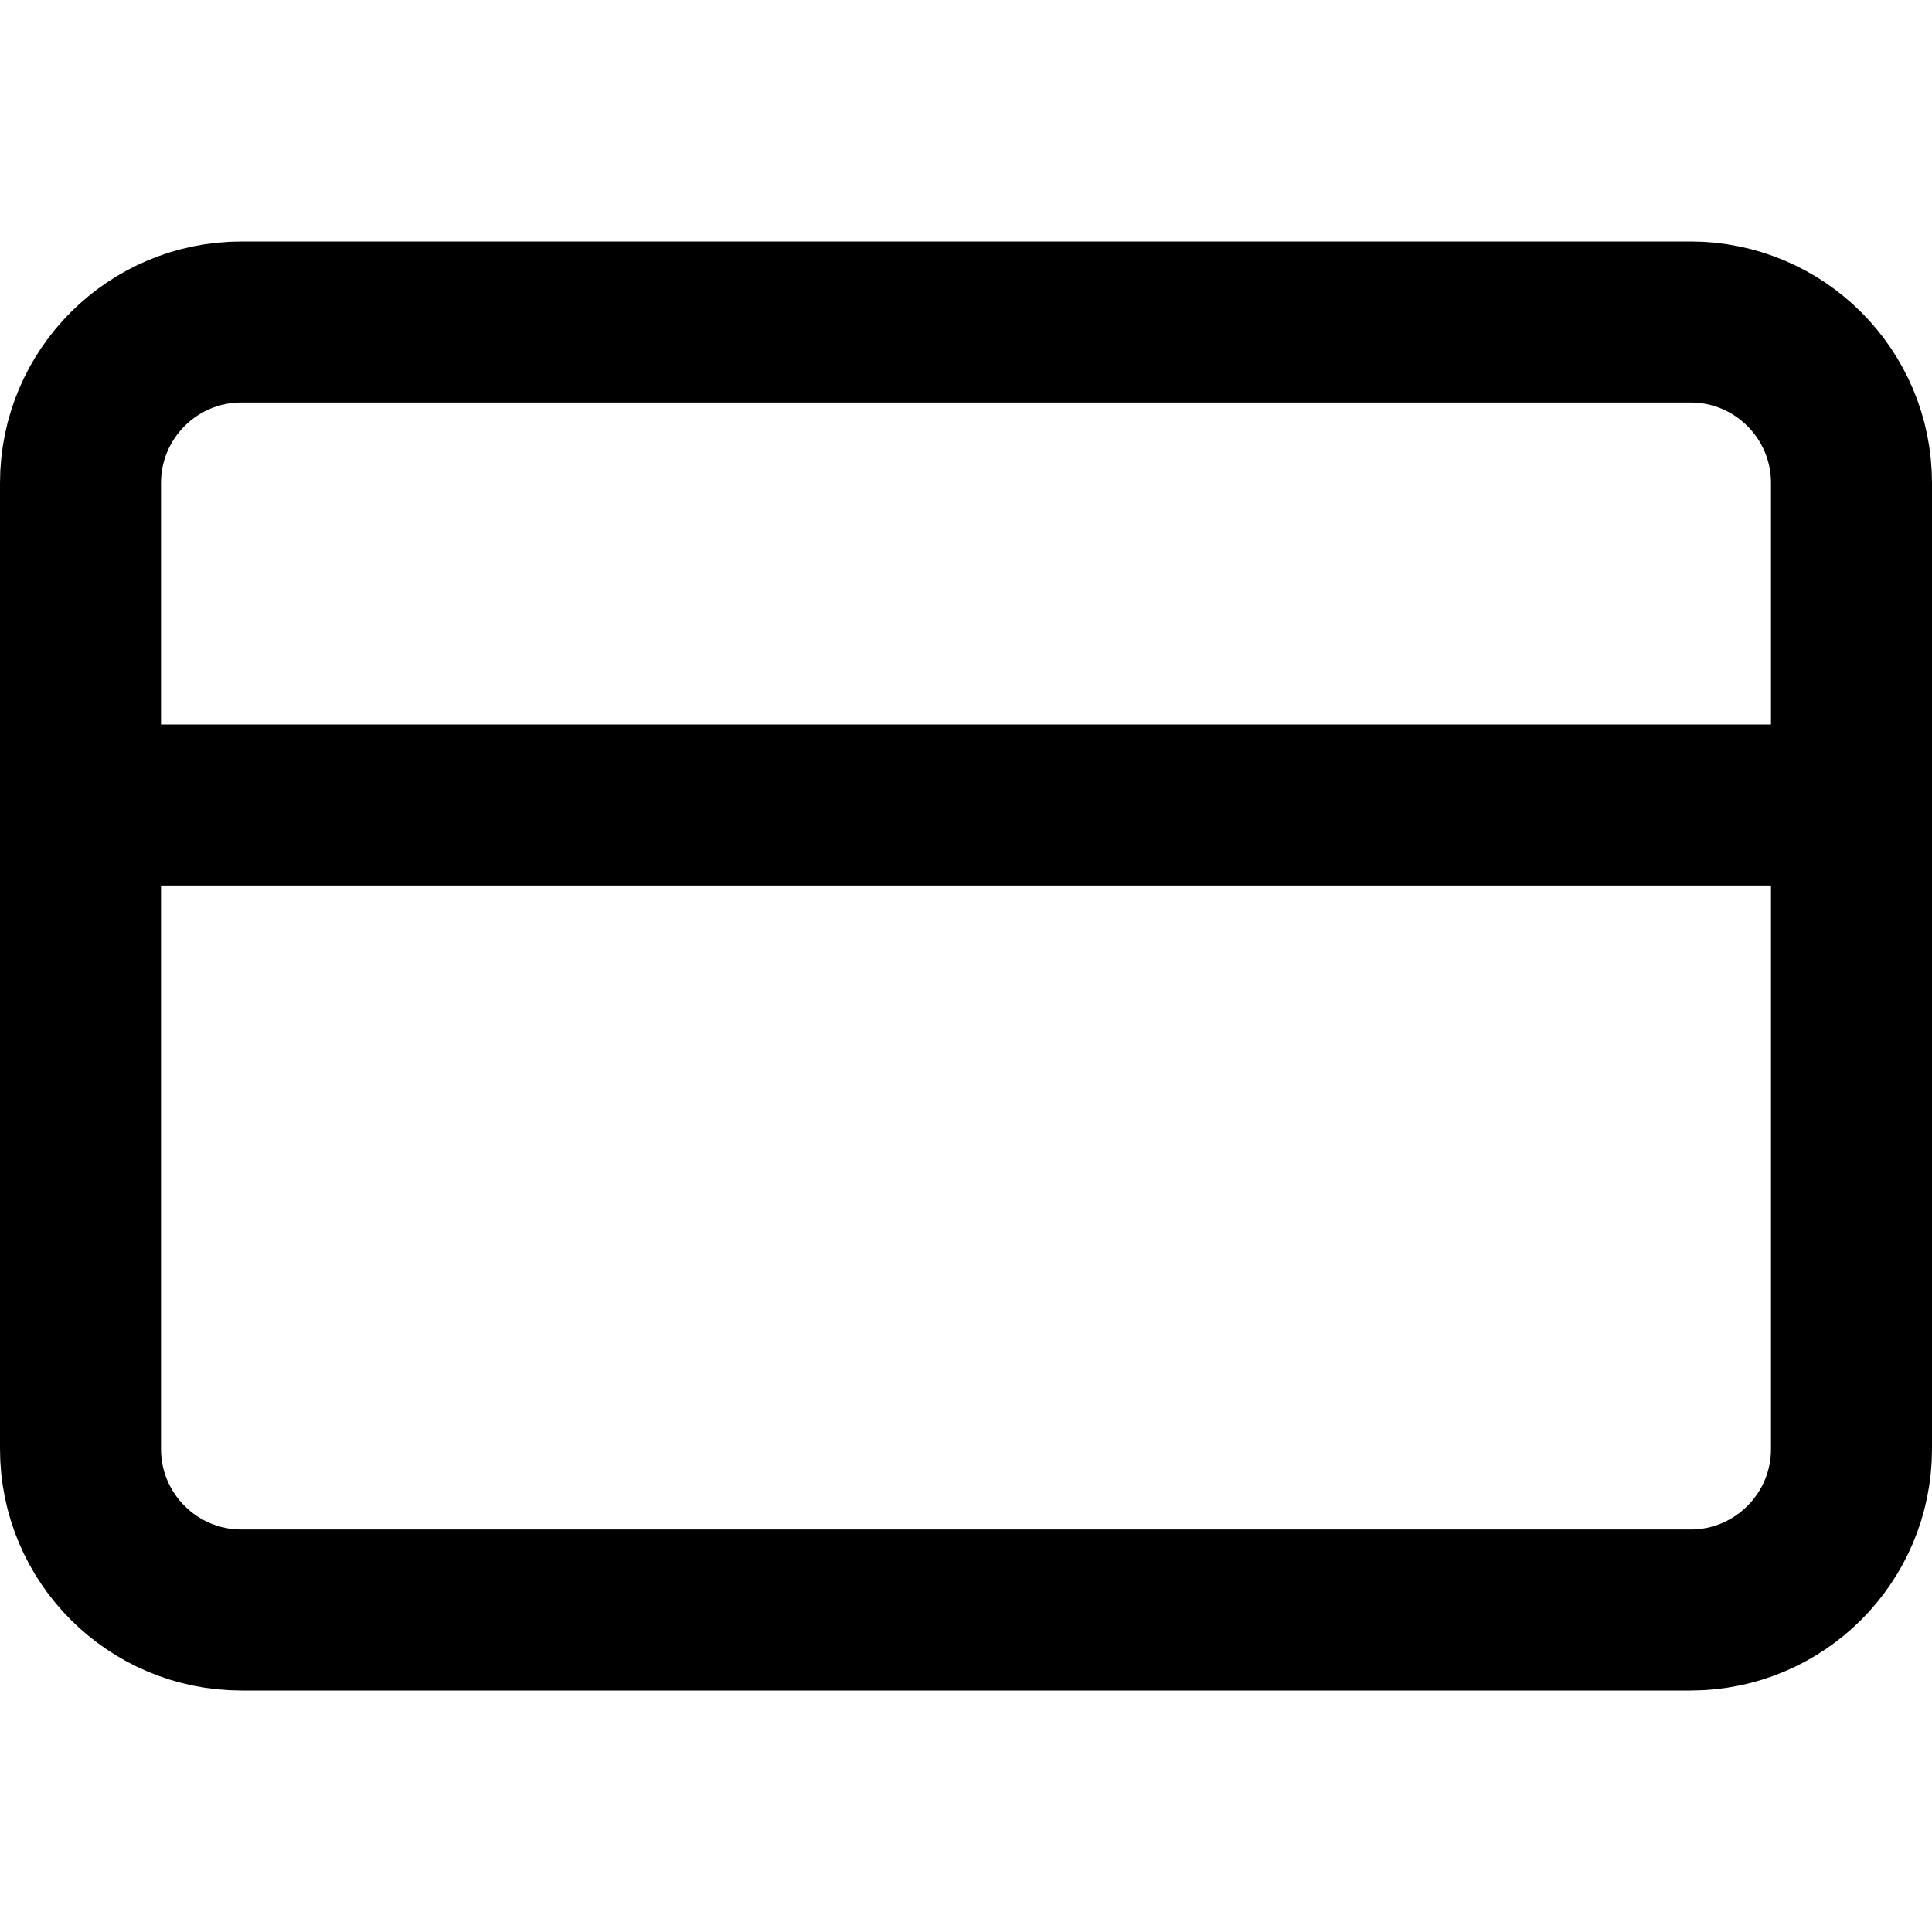
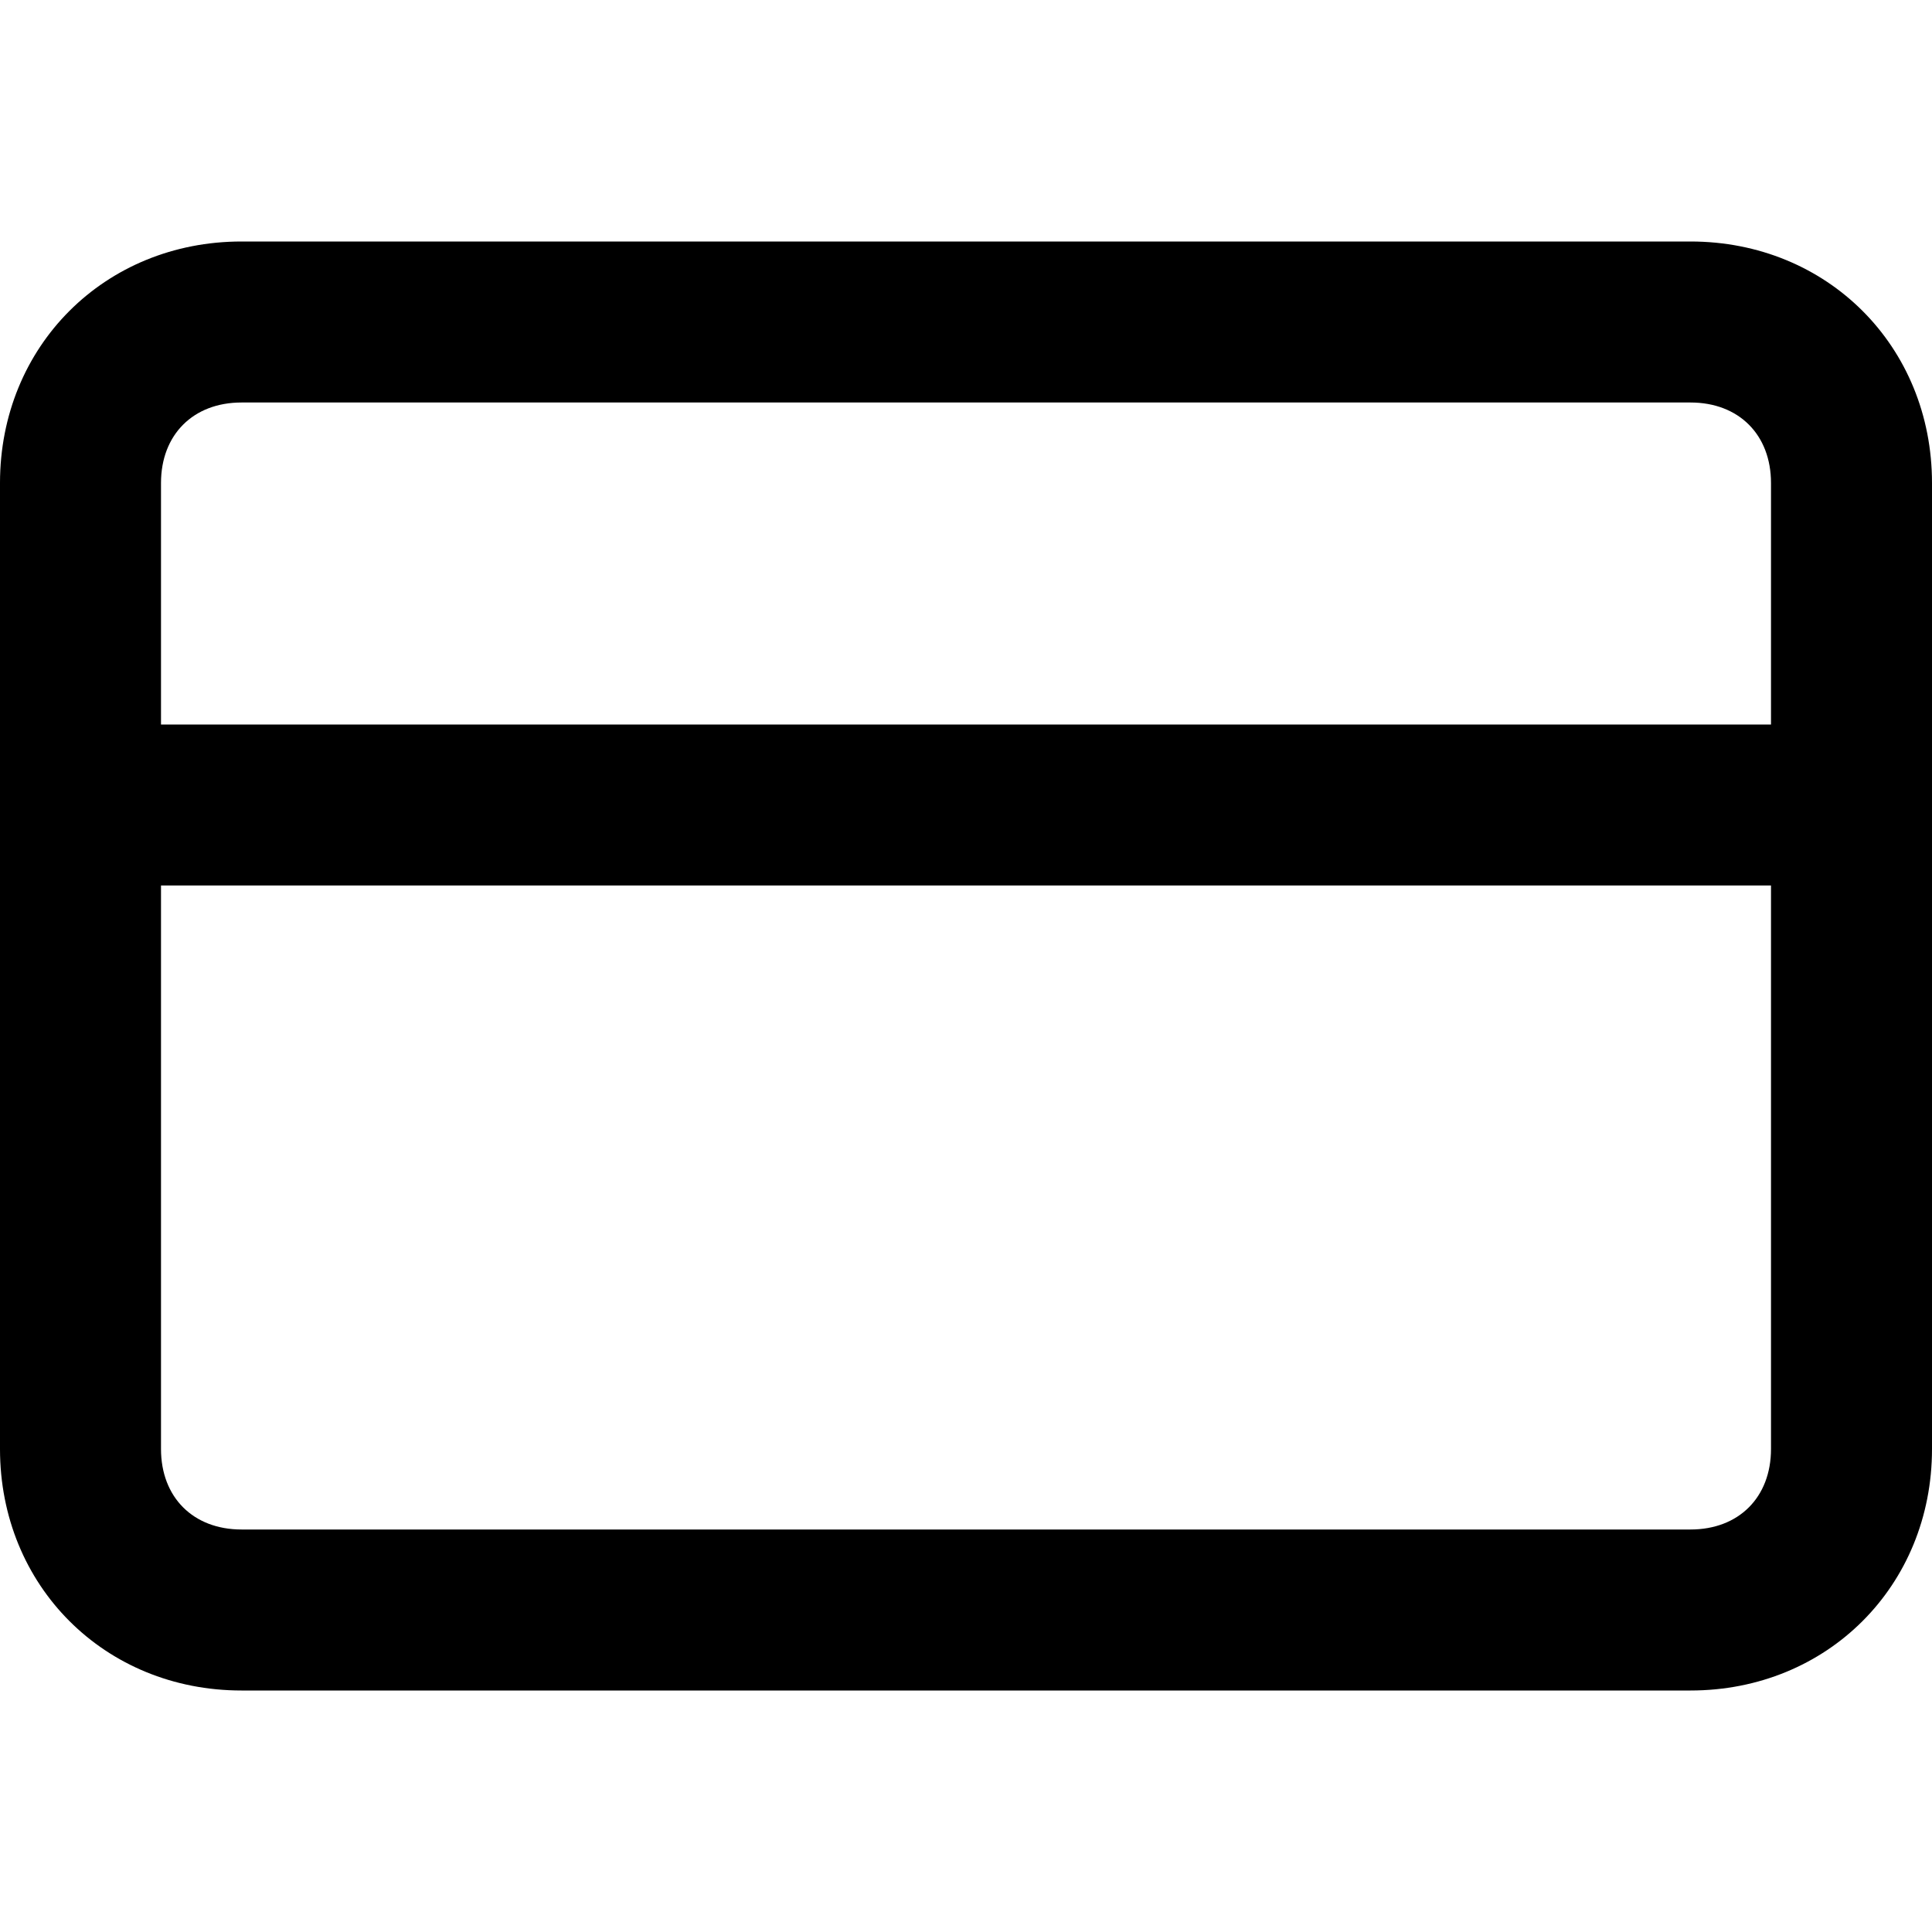
- <svg xmlns="http://www.w3.org/2000/svg" width="24" height="24" viewBox="0 0 24 24" fill="none" stroke="currentColor" stroke-width="2" stroke-linecap="round" stroke-linejoin="round" class="feather feather-credit-card">
-   <rect x="1" y="4" width="22" height="16" rx="2" ry="2" />
-   <line x1="1" y1="10" x2="23" y2="10" />
+ <svg xmlns="http://www.w3.org/2000/svg" version="1.1" id="Ebene_1" x="0px" y="0px" viewBox="0 0 24 24" style="enable-background:new 0 0 24 24;" xml:space="preserve">
+   <g>
+     <path d="M21,21H3c-1.7,0-3-1.3-3-3V6c0-1.7,1.3-3,3-3h18c1.7,0,3,1.3,3,3v12C24,19.7,22.7,21,21,21z M3,5C2.4,5,2,5.4,2,6v12   c0,0.6,0.4,1,1,1h18c0.6,0,1-0.4,1-1V6c0-0.6-0.4-1-1-1H3z" />
+   </g>
+   <g>
+     <path d="M23,11H1c-0.6,0-1-0.4-1-1s0.4-1,1-1h22c0.6,0,1,0.4,1,1S23.6,11,23,11z" />
+   </g>
</svg>
